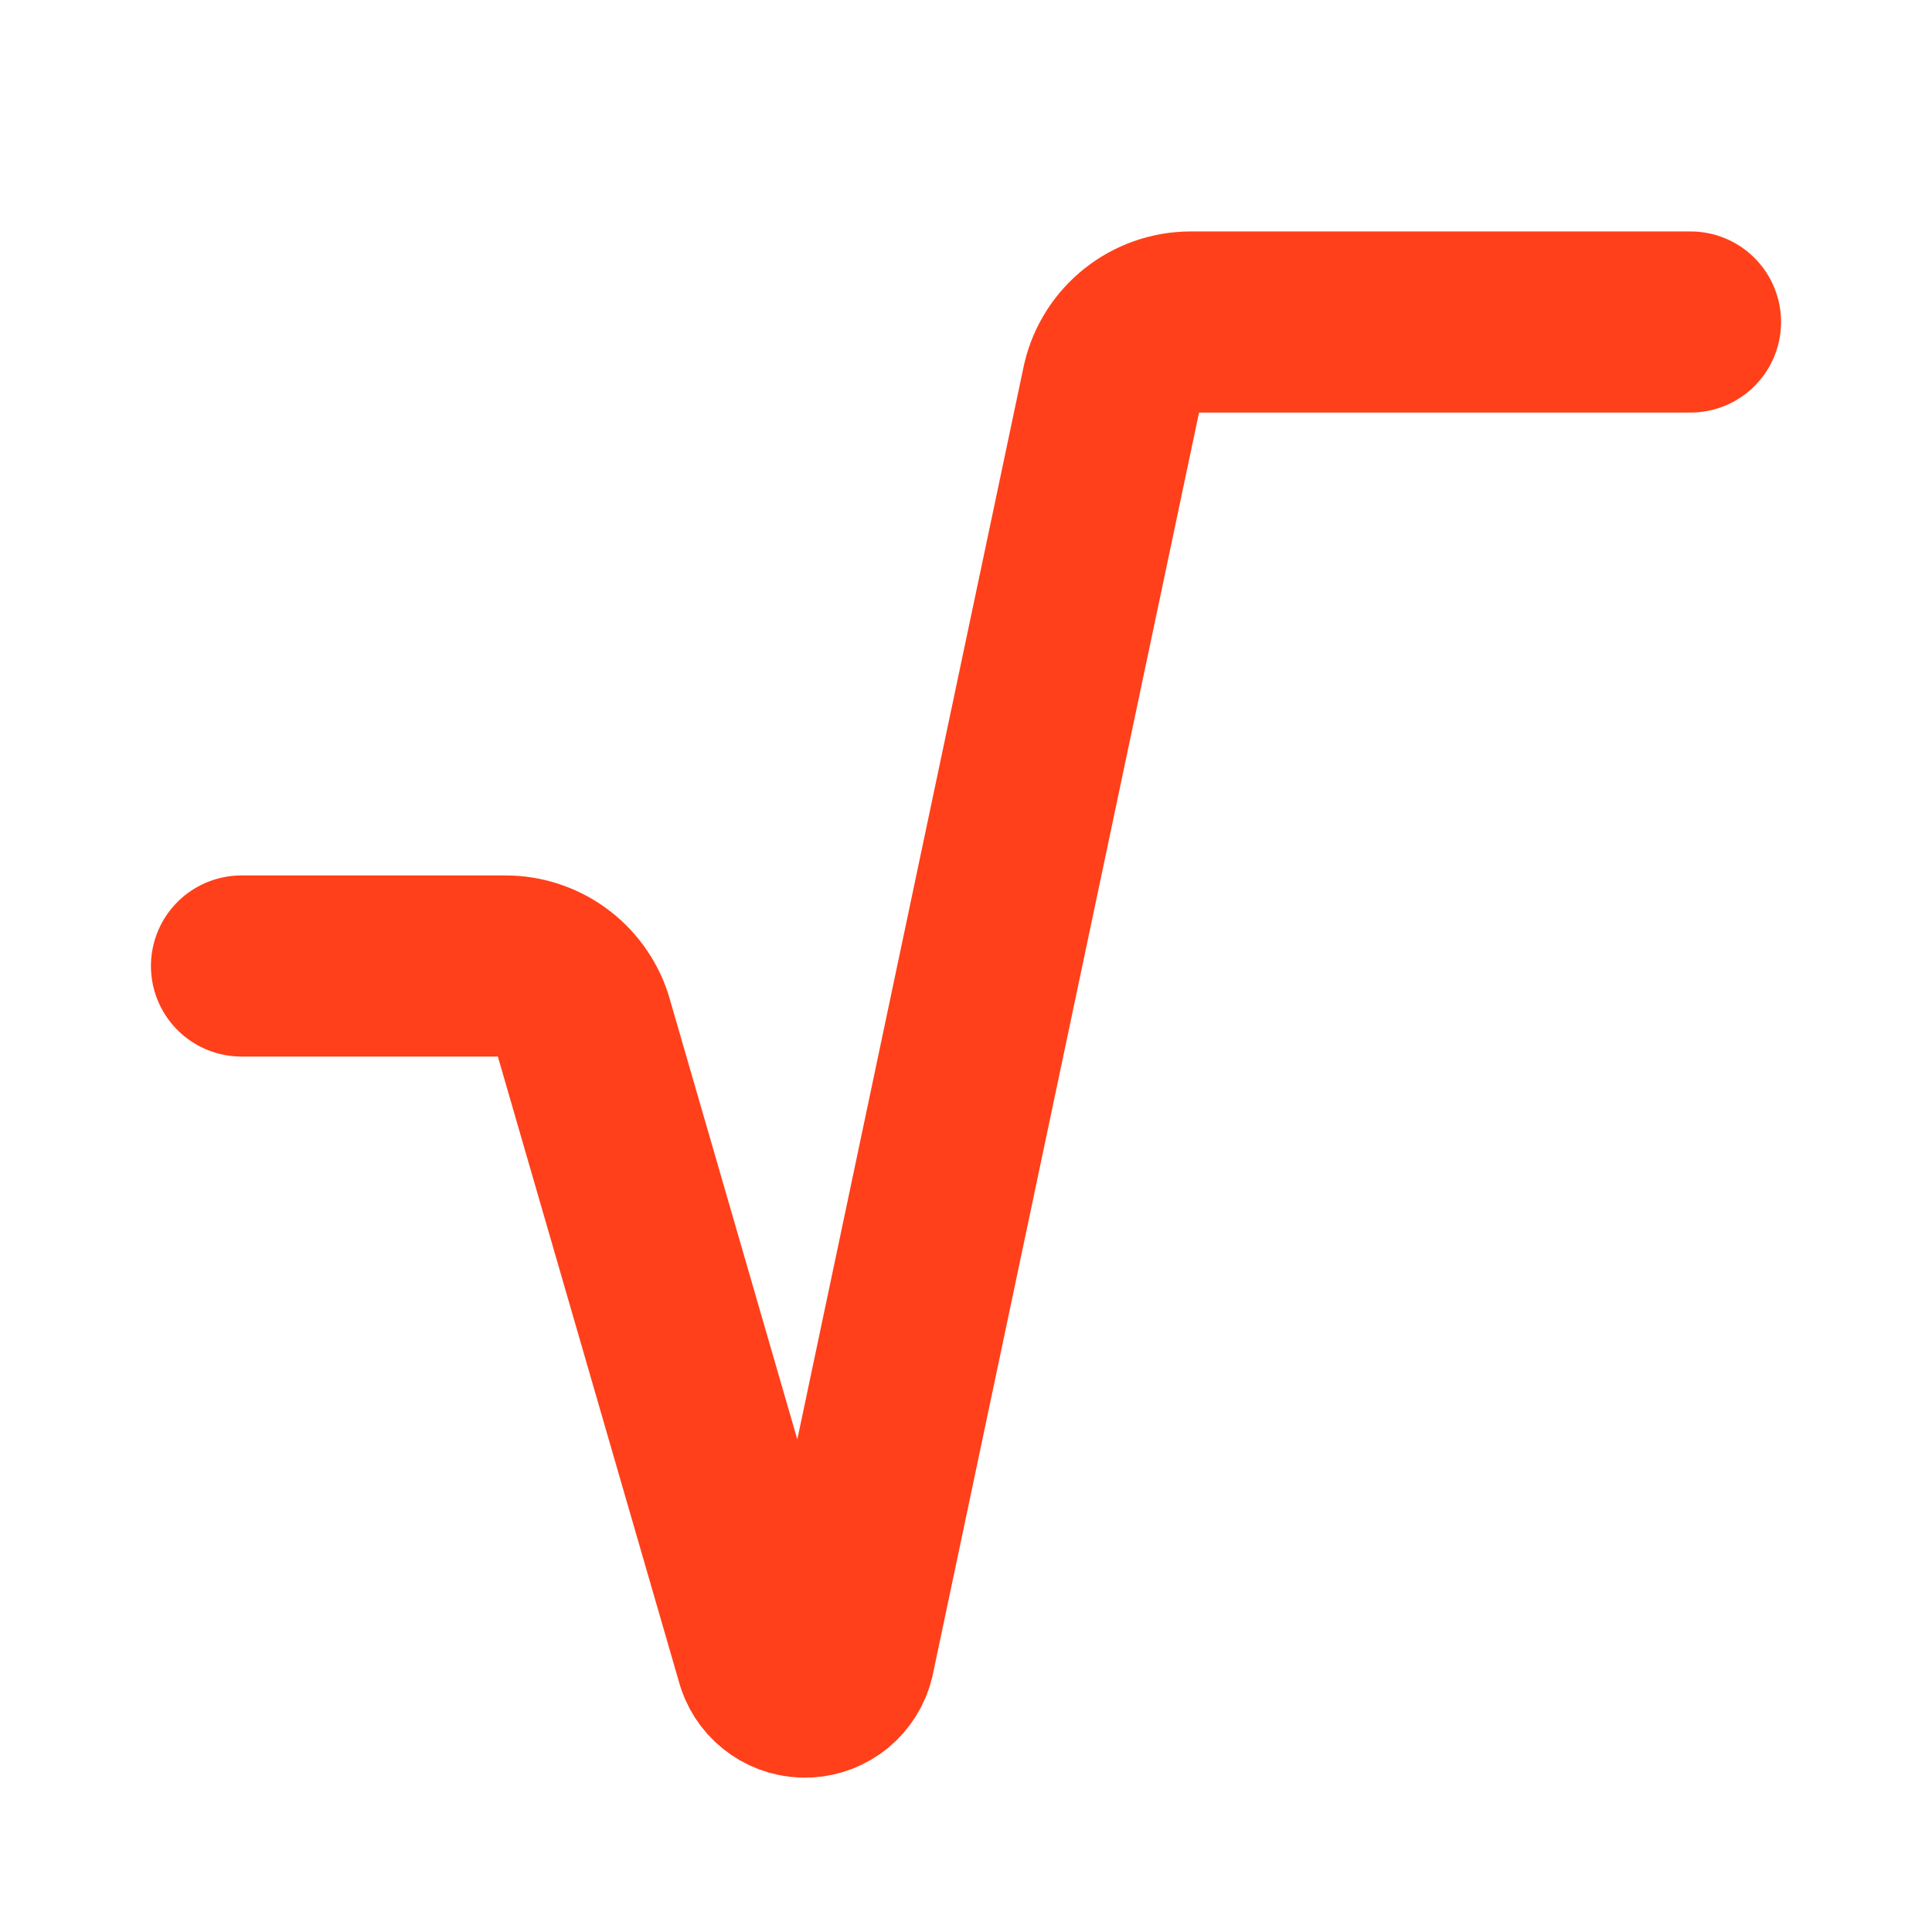
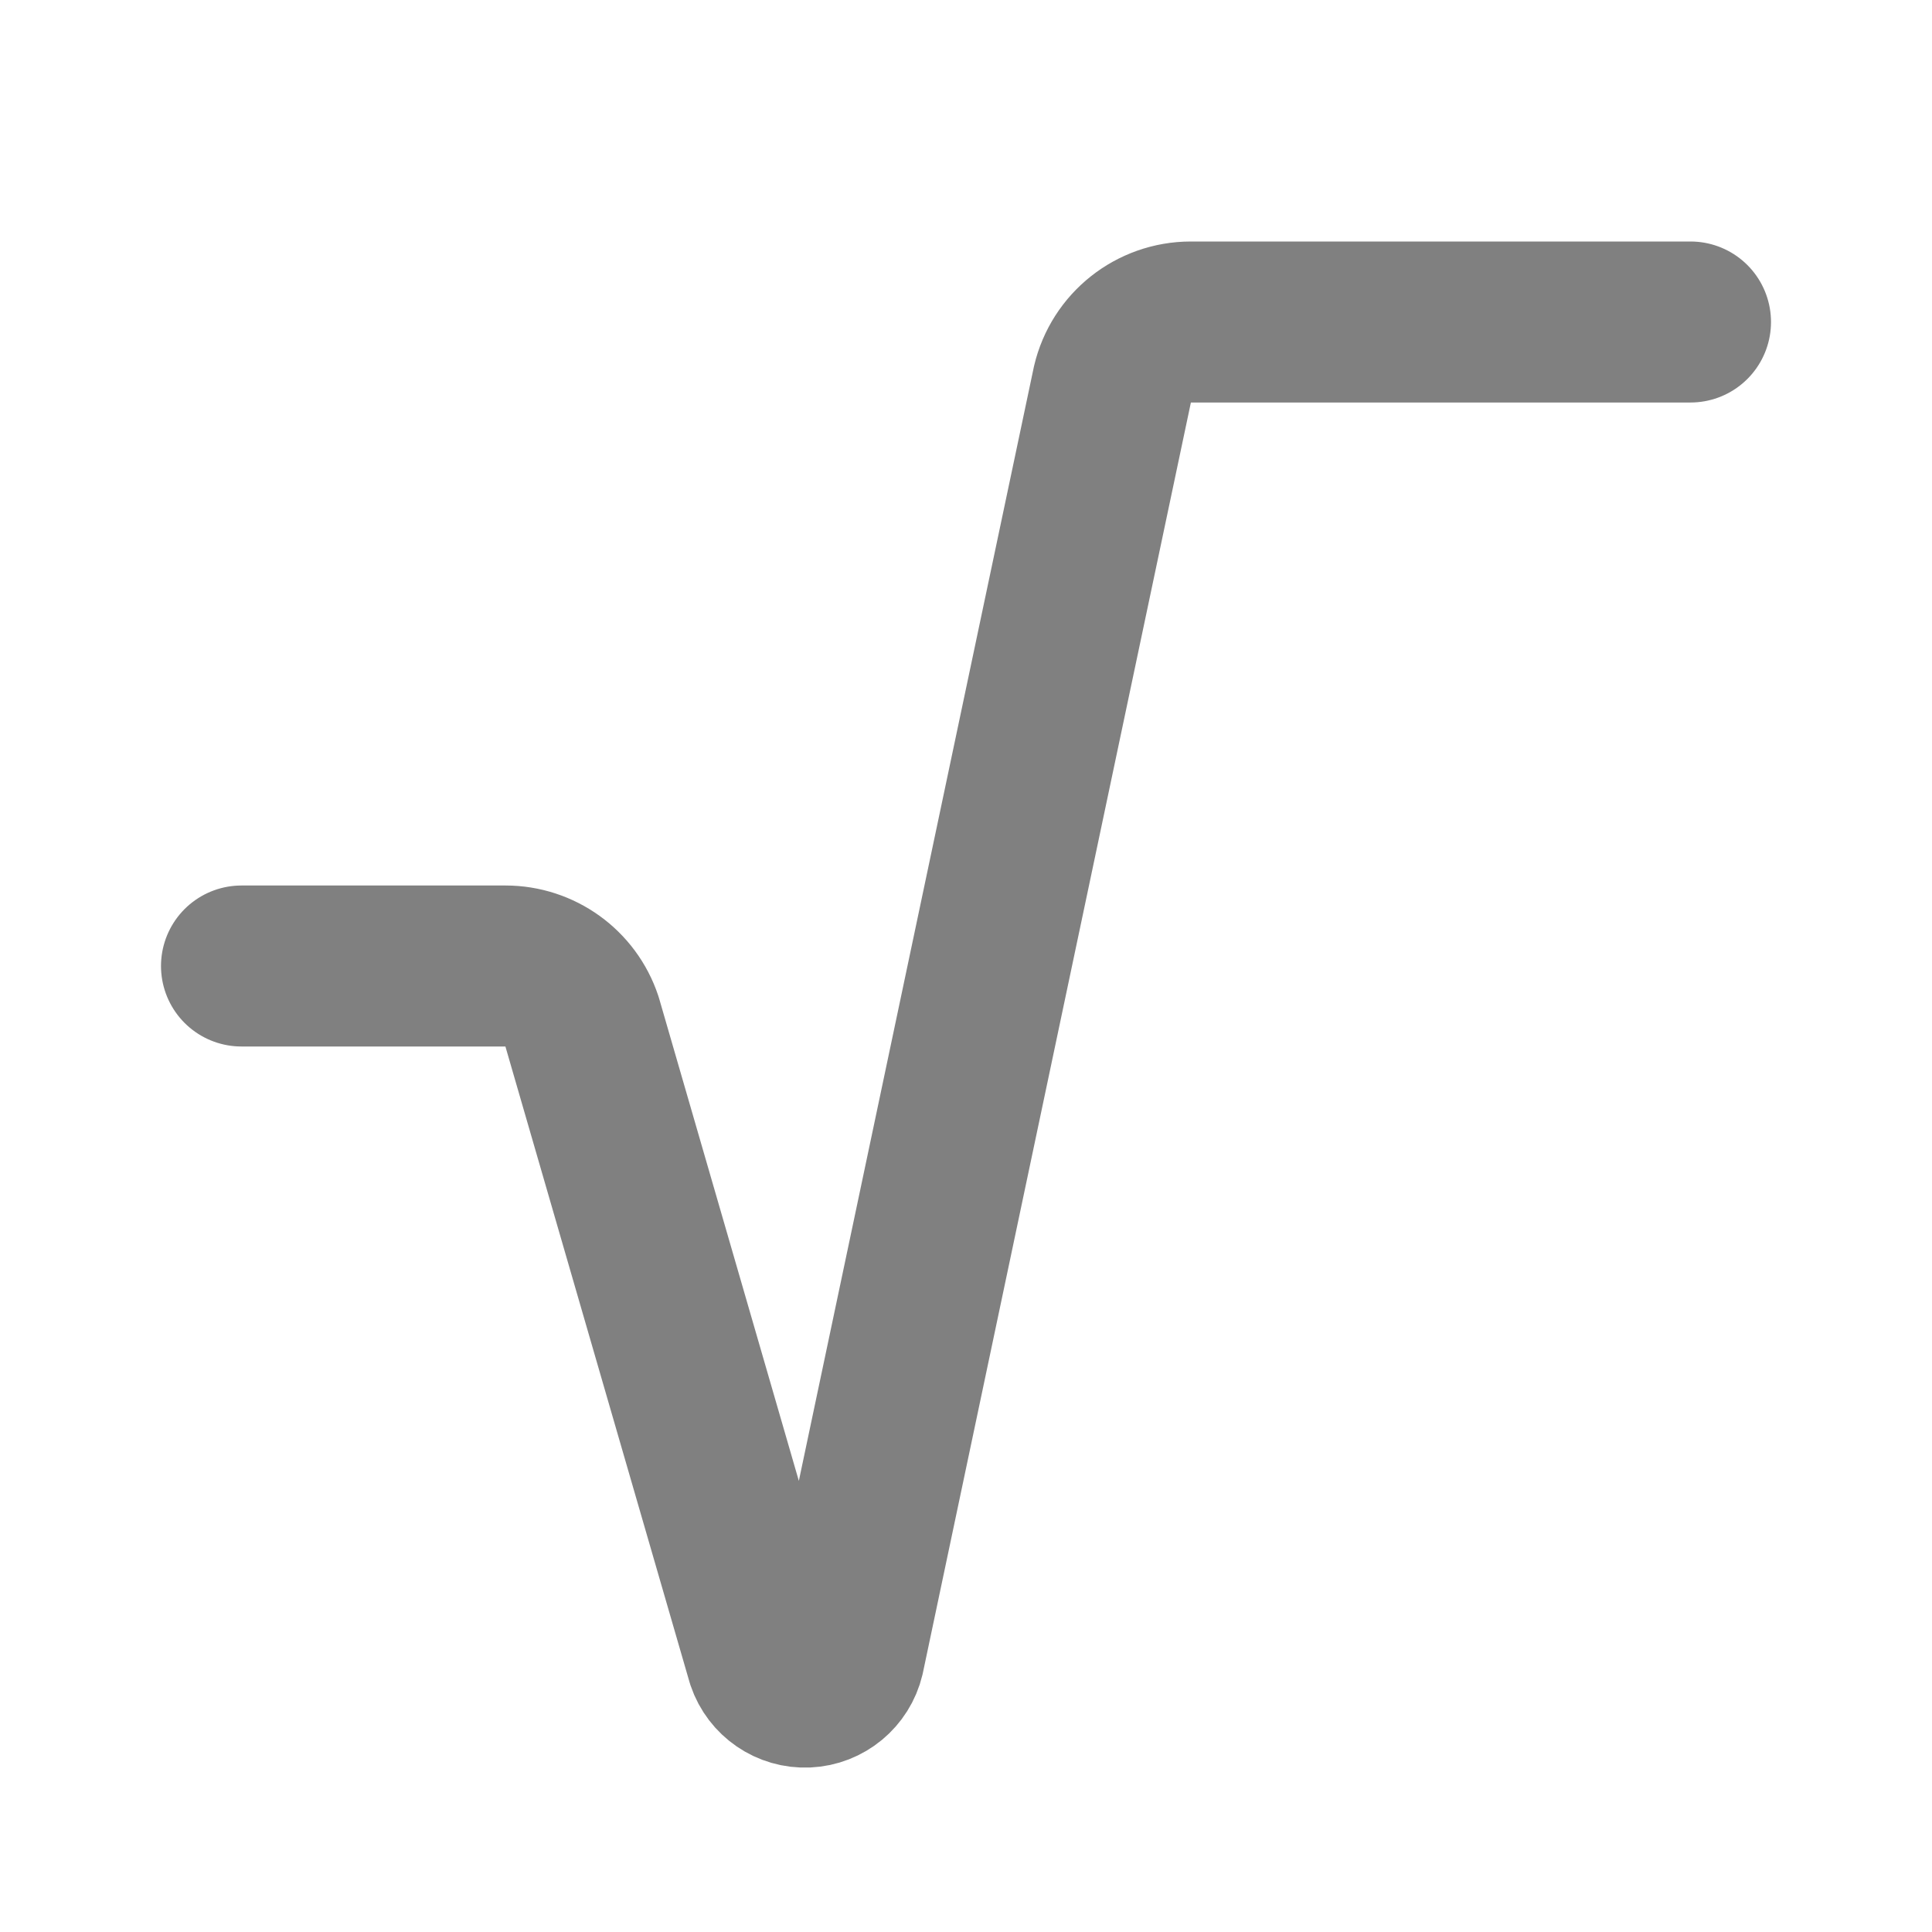
- <svg xmlns="http://www.w3.org/2000/svg" width="24" height="24" viewBox="0 0 24 24" fill="none" stroke="#ff401a" stroke-width="2.25" stroke-linecap="round" stroke-linejoin="round" class="lucide lucide-radical" aria-hidden="true">
+ <svg xmlns="http://www.w3.org/2000/svg" width="24" height="24" viewBox="0 0 24 24" fill="none" stroke="#808080" stroke-width="2" stroke-linecap="round" stroke-linejoin="round" class="lucide lucide-radical" aria-hidden="true">
  <path d="M3 12h3.28a1 1 0 0 1 .948.684l2.298 7.934a.5.5 0 0 0 .96-.044L13.82 4.771A1 1 0 0 1 14.792 4H21" />
</svg>
